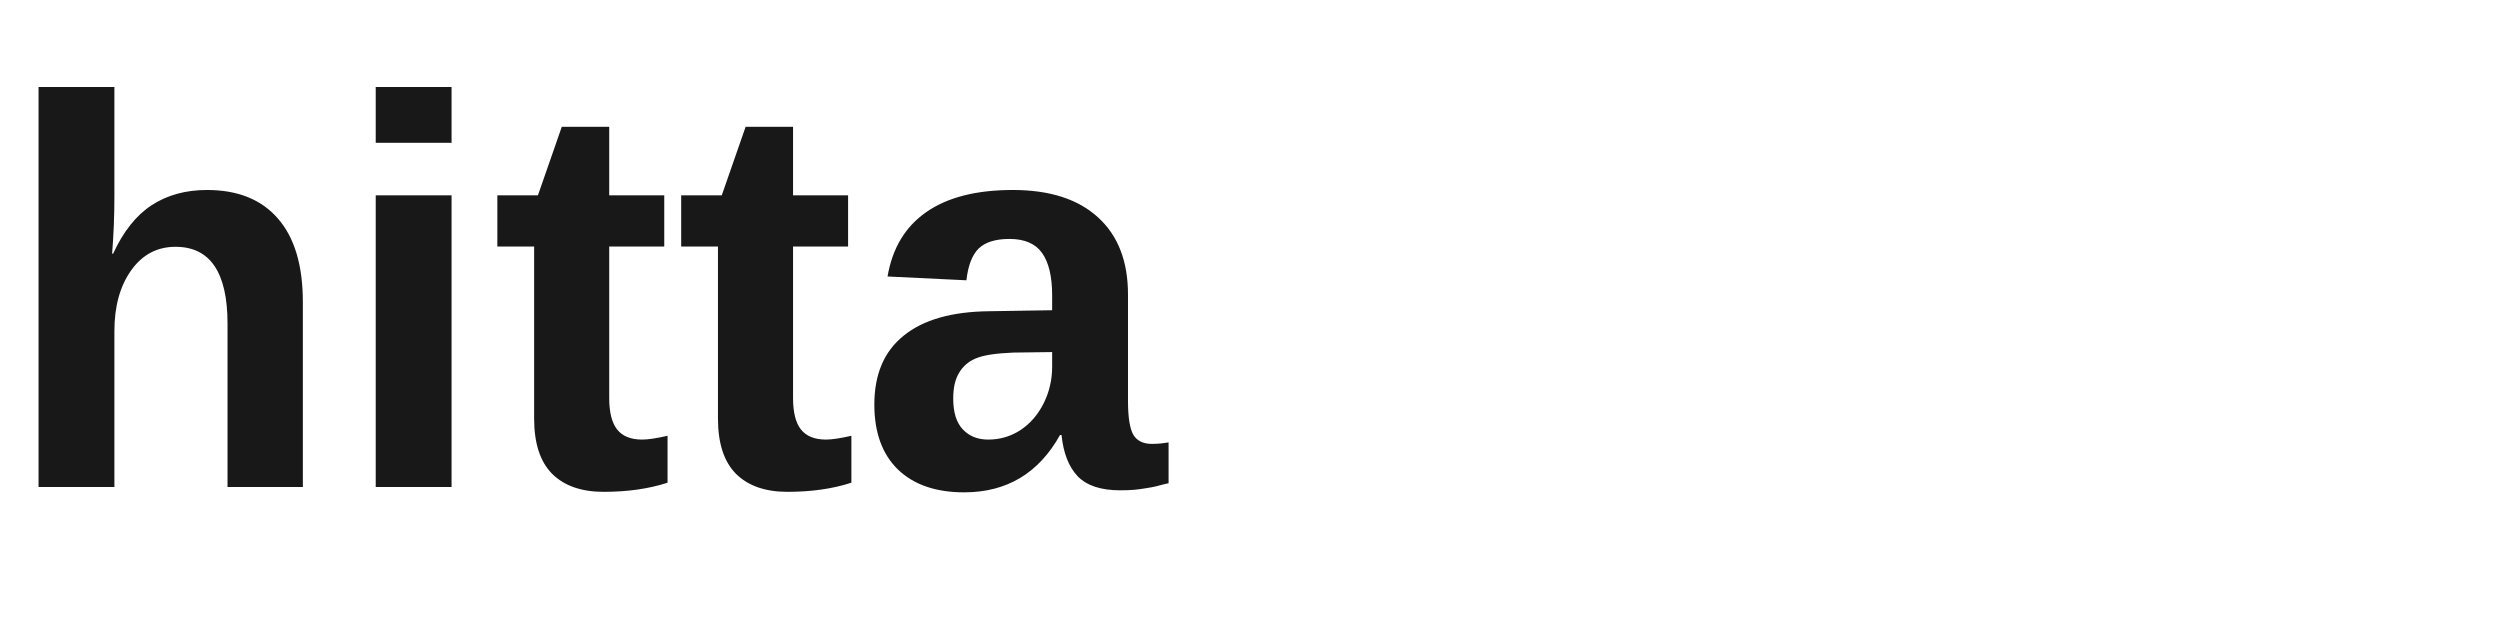
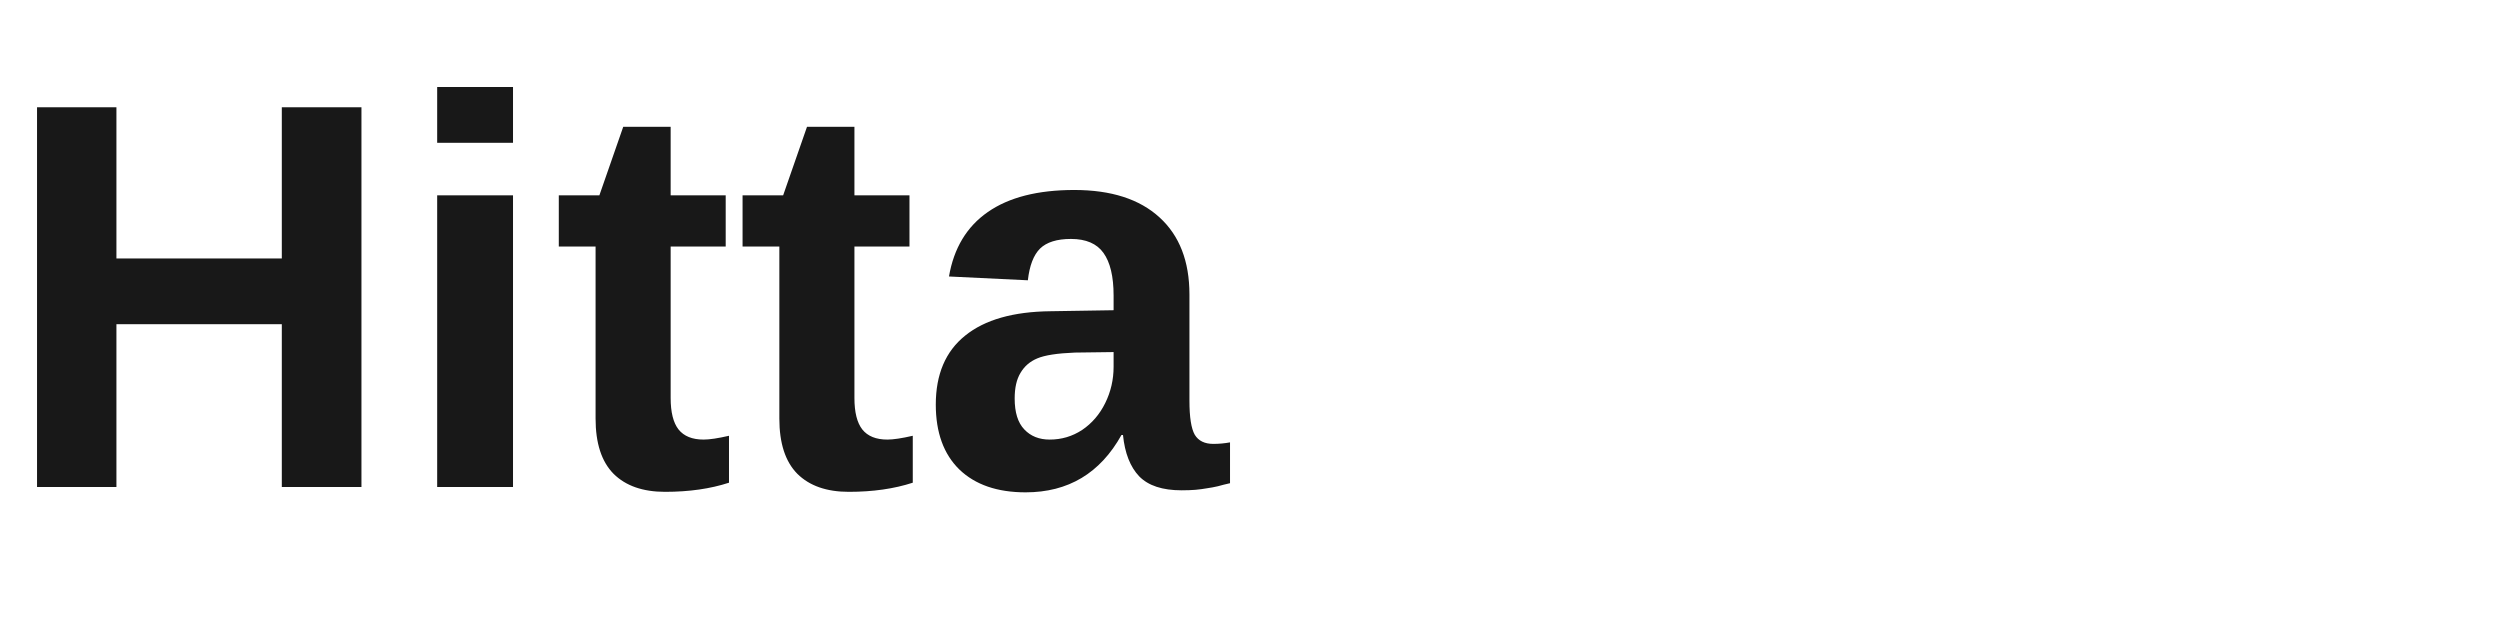
<svg xmlns="http://www.w3.org/2000/svg" width="154" height="38" viewBox="0 0 154 38" fill="none">
-   <text x="0" y="30" font-family="Arial, Helvetica, sans-serif" font-size="34" font-weight="bold" fill="#181818">hitta</text>
+   <text x="0" y="30" font-family="Arial, Helvetica, sans-serif" font-size="34" font-weight="bold" fill="#181818">Hitta</text>
</svg>
